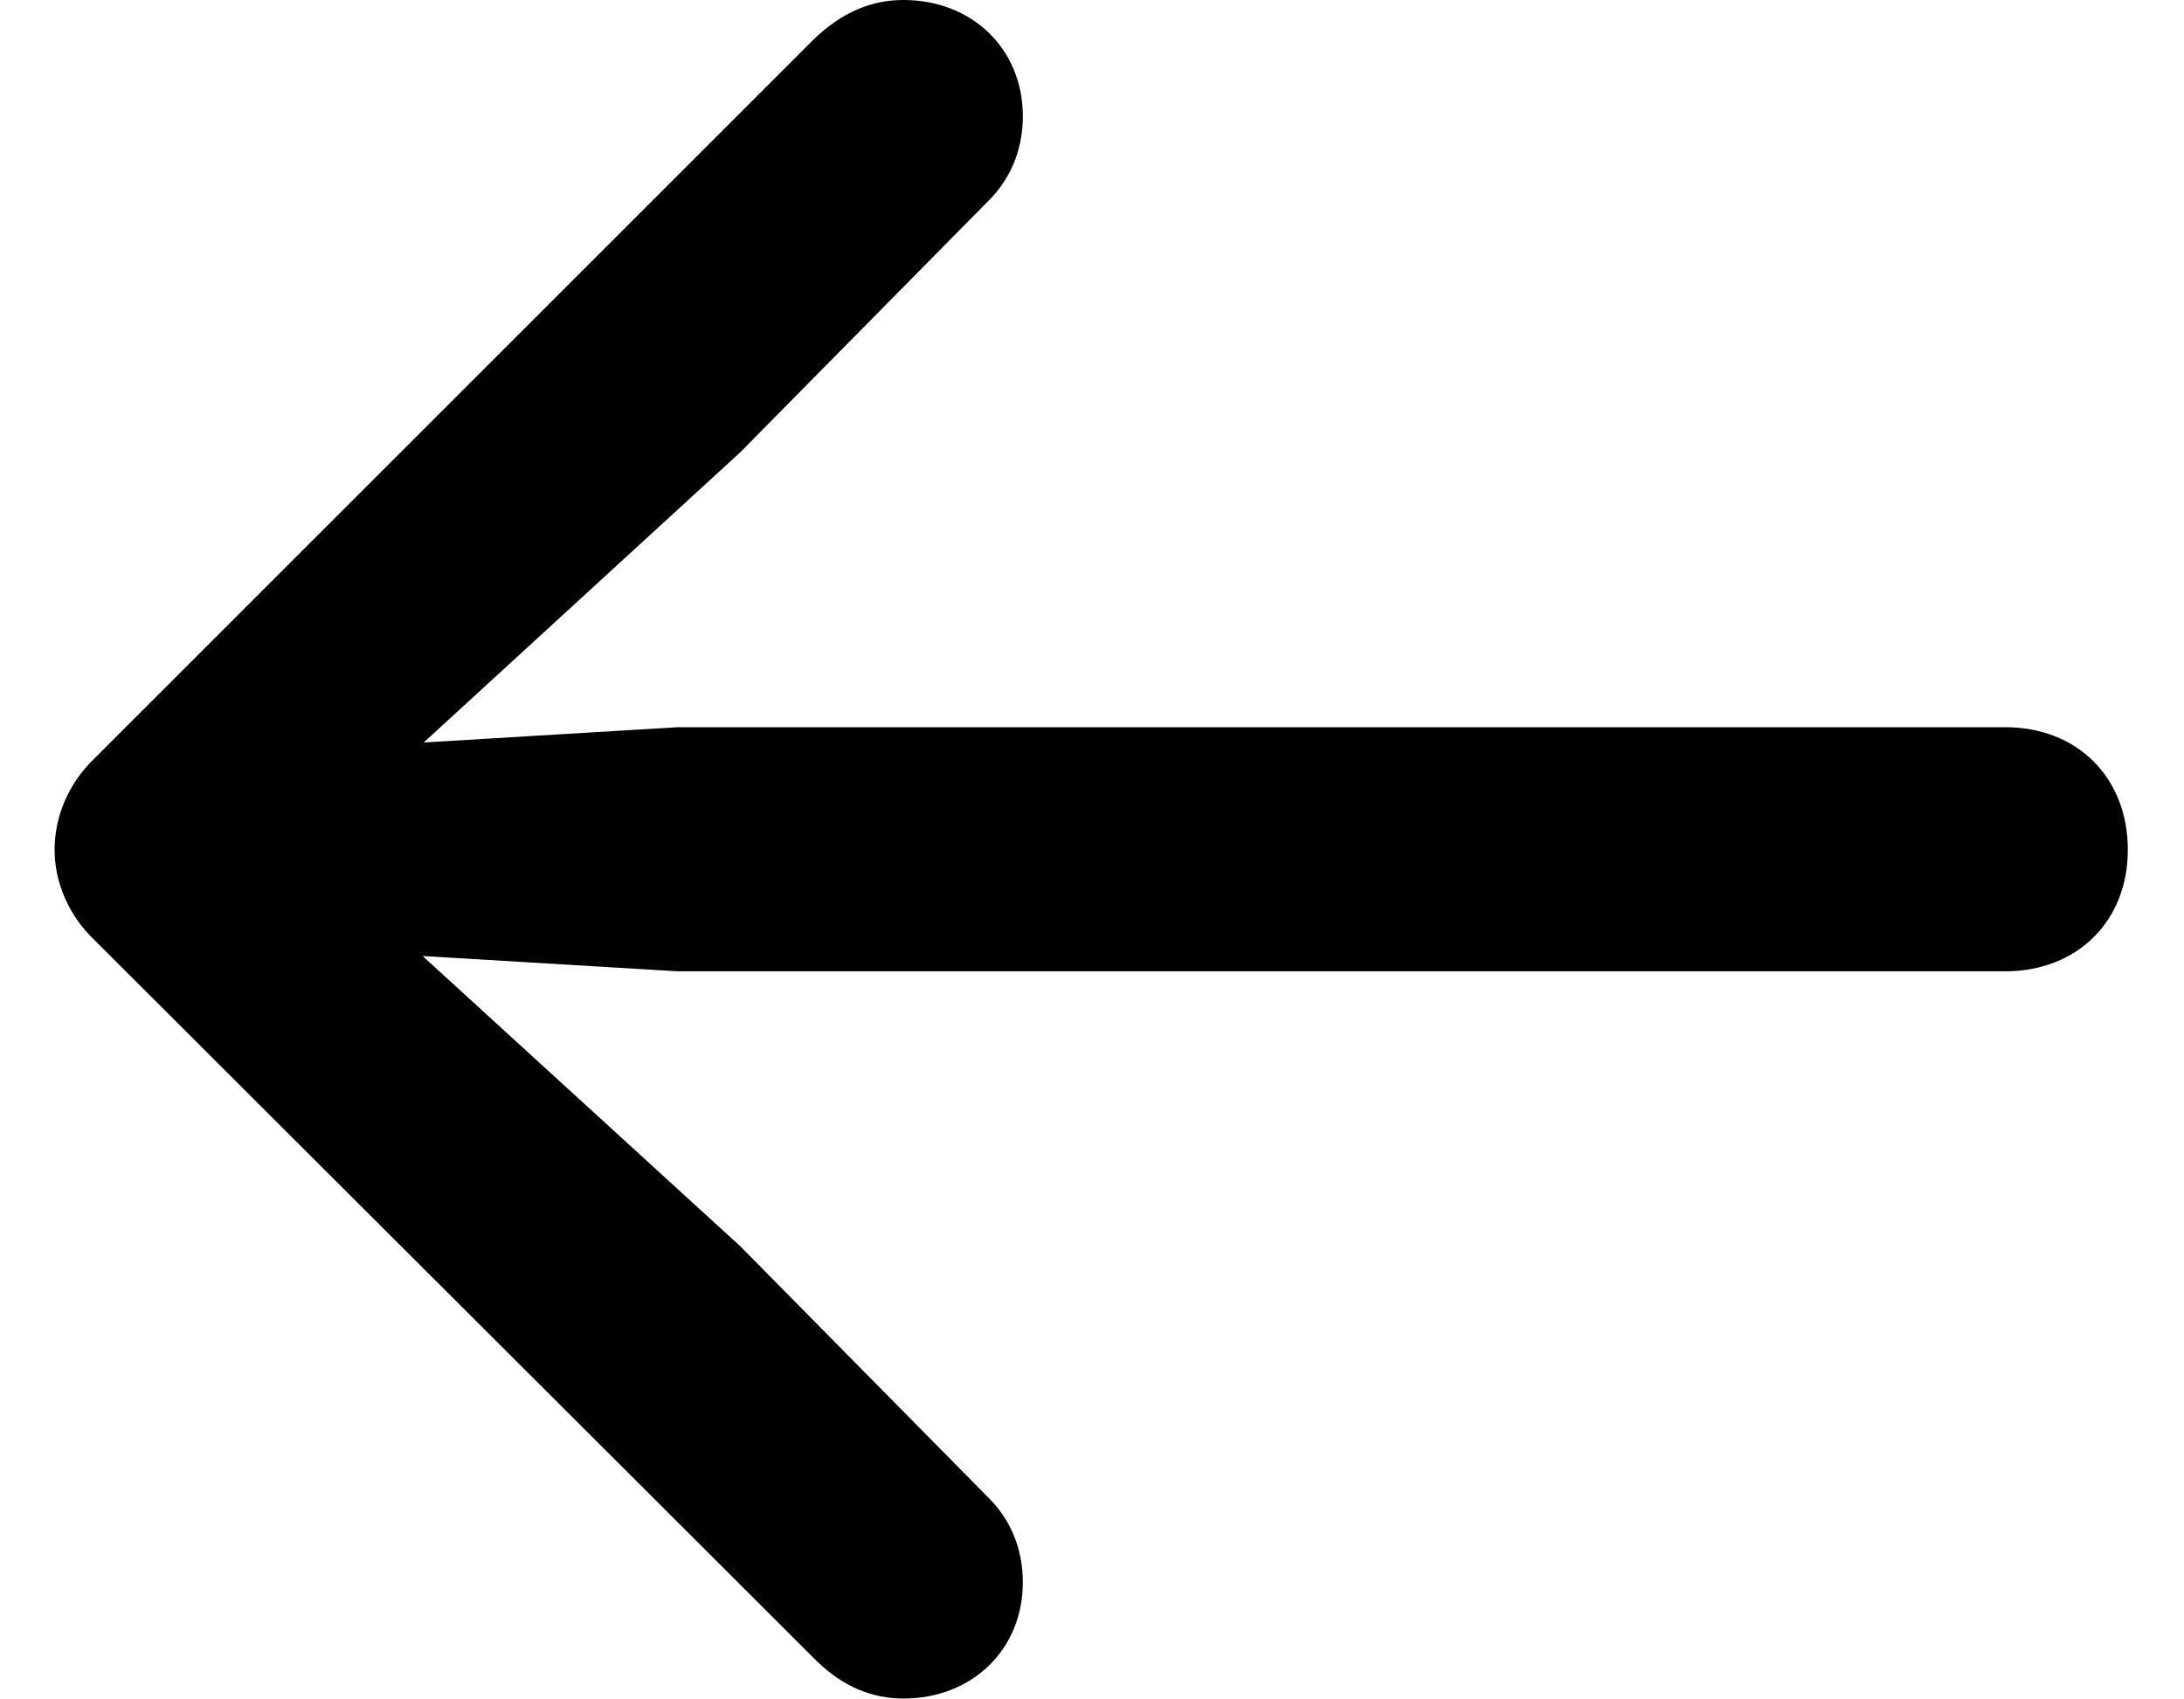
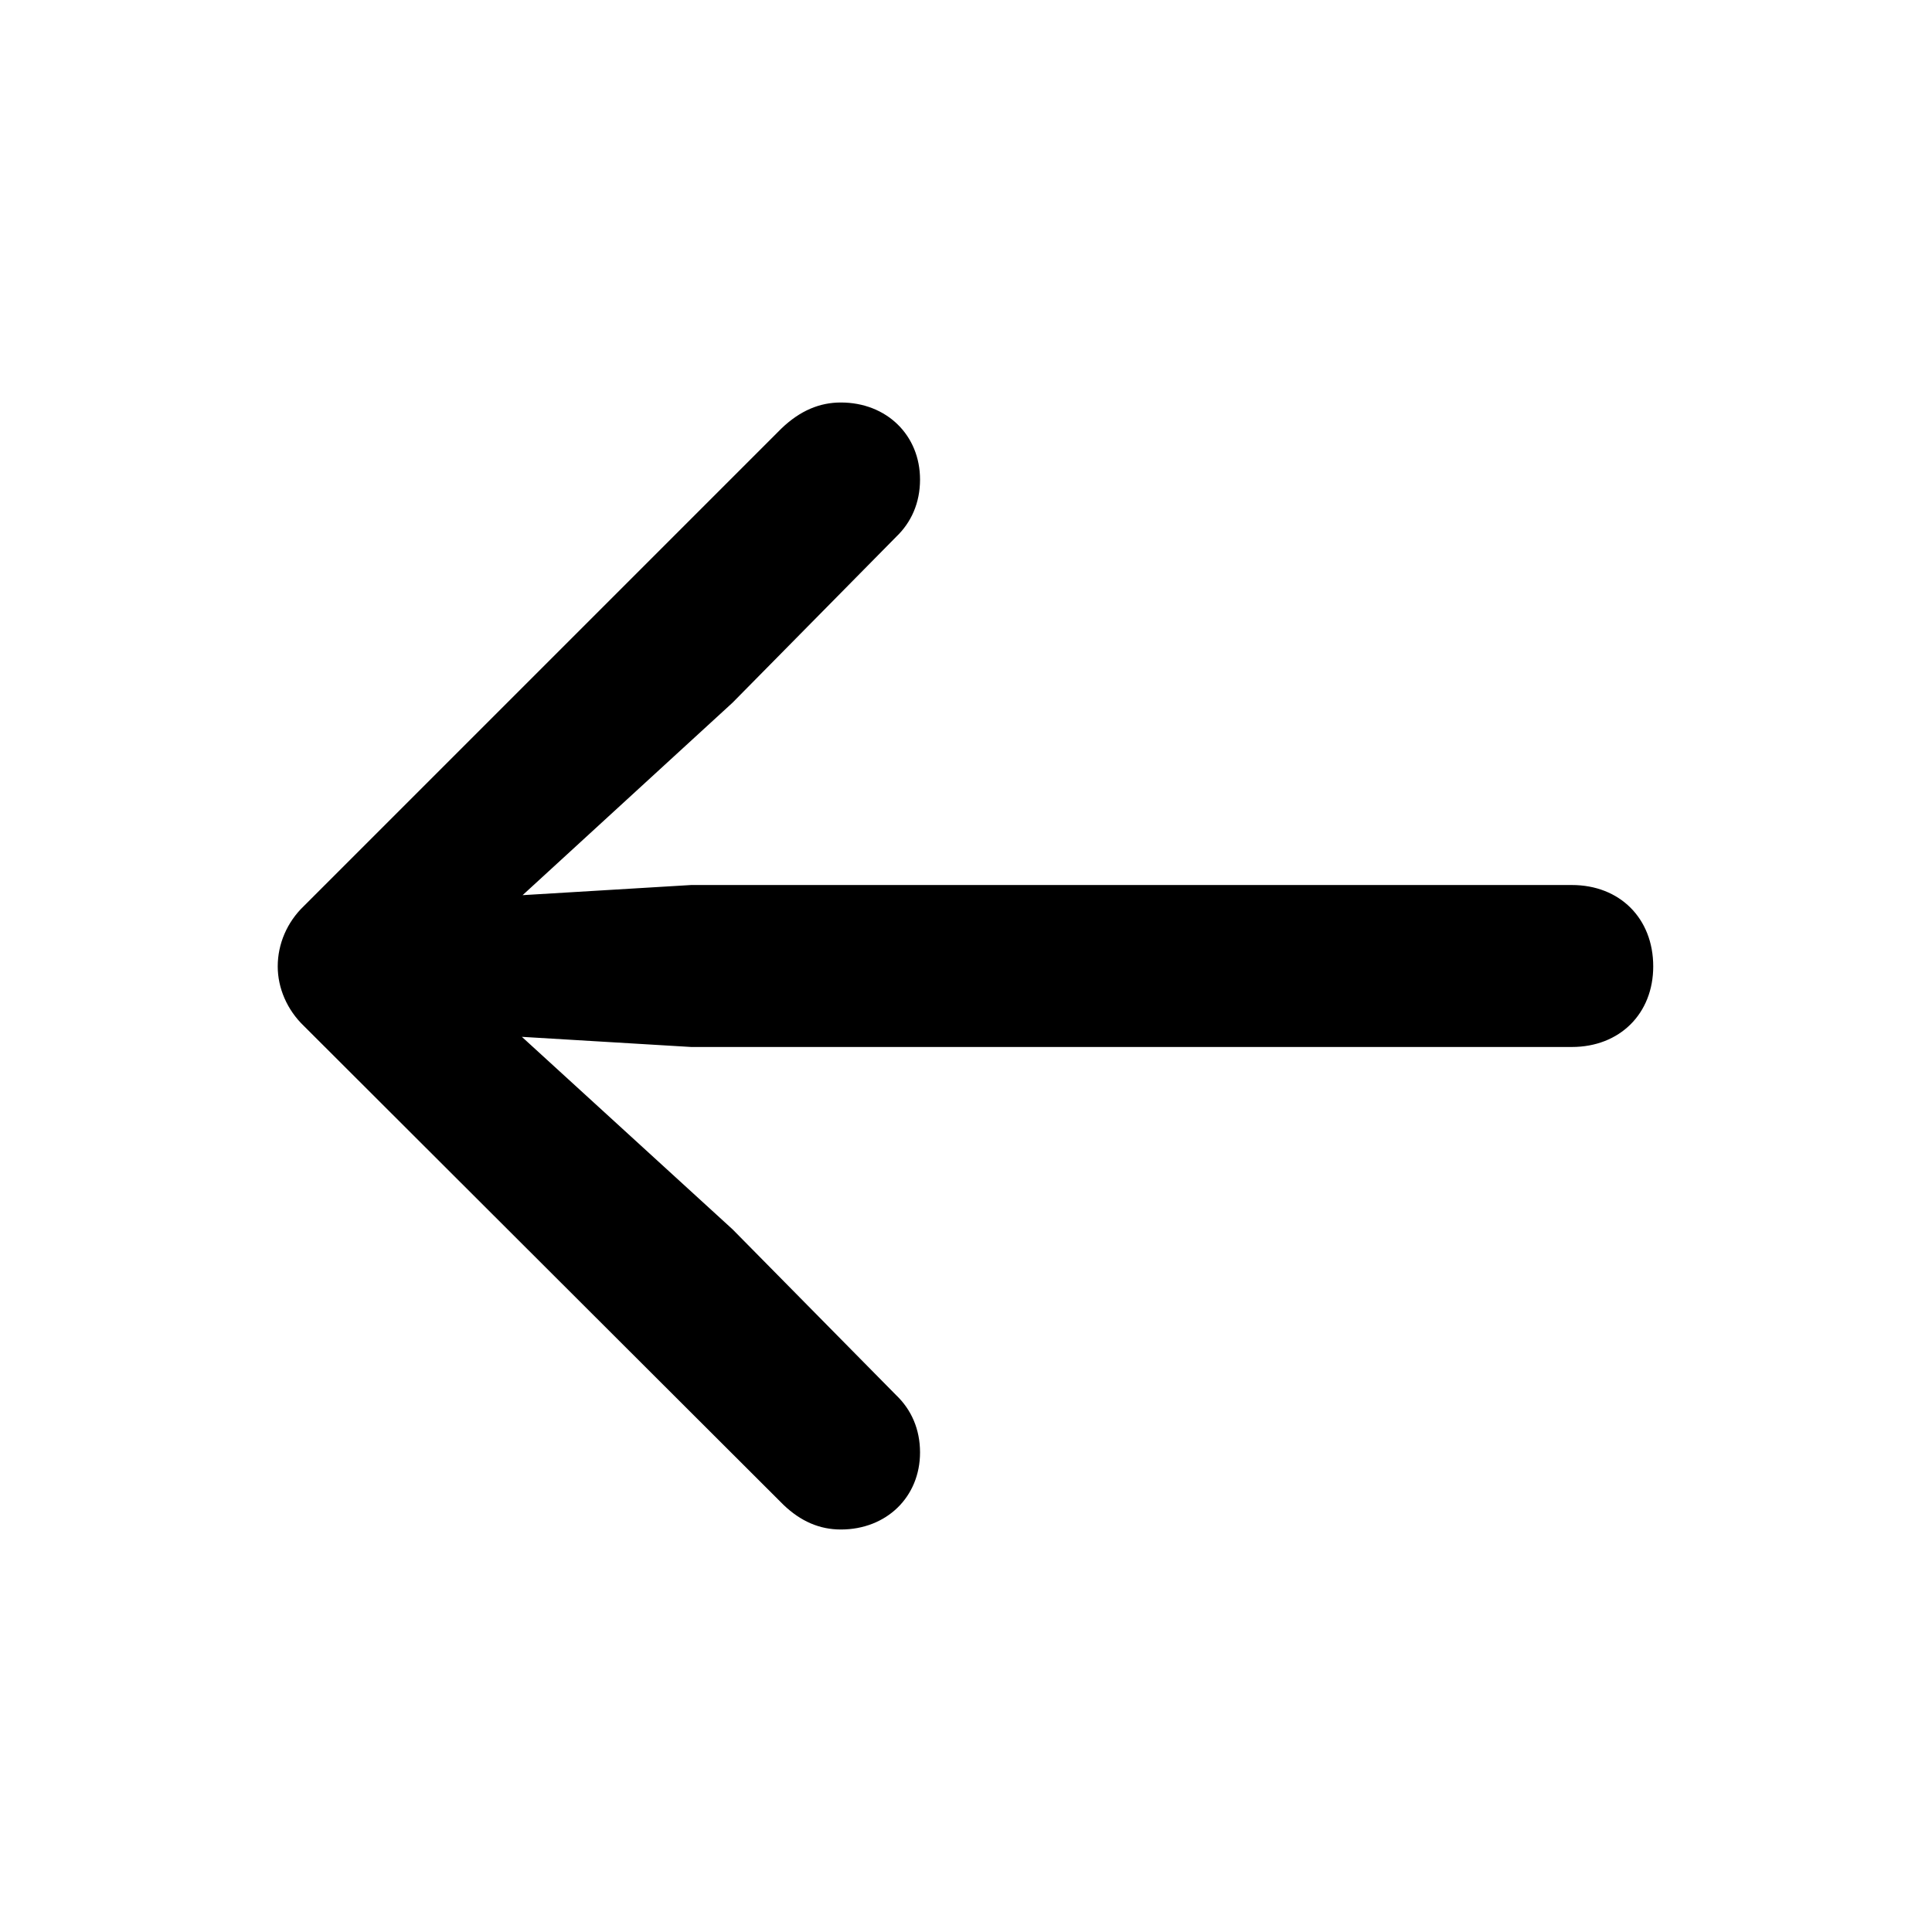
- <svg xmlns="http://www.w3.org/2000/svg" viewBox="0 0 18 14" fill="currentColor">
-   <path d="M0.45 7.005C0.45 7.275 0.568 7.546 0.775 7.745L6.733 13.693C6.949 13.901 7.184 14 7.446 14C8.014 14 8.43 13.594 8.43 13.043C8.43 12.754 8.321 12.511 8.132 12.33L6.101 10.272L3.483 7.88L5.586 8.006H16.526C17.122 8.006 17.537 7.591 17.537 7.005C17.537 6.409 17.122 5.994 16.526 5.994H5.586L3.492 6.12L6.101 3.728L8.132 1.67C8.321 1.489 8.43 1.246 8.43 0.957C8.43 0.406 8.014 0 7.446 0C7.184 0 6.94 0.099 6.706 0.325L0.775 6.255C0.568 6.454 0.45 6.725 0.45 7.005Z" fill="currentColor" />
+ <svg xmlns="http://www.w3.org/2000/svg" viewBox="0 0 24 24" fill="currentColor">
+   <path d="M3.45 12.005C3.45 12.275 3.567 12.546 3.775 12.745L9.732 18.693C9.949 18.901 10.184 19 10.445 19C11.014 19 11.429 18.594 11.429 18.043C11.429 17.754 11.321 17.511 11.131 17.33L9.101 15.272L6.483 12.88L8.586 13.006H19.526C20.122 13.006 20.537 12.591 20.537 12.005C20.537 11.409 20.122 10.994 19.526 10.994H8.586L6.492 11.12L9.101 8.728L11.131 6.67C11.321 6.489 11.429 6.246 11.429 5.957C11.429 5.406 11.014 5 10.445 5C10.184 5 9.94 5.099 9.705 5.325L3.775 11.255C3.567 11.454 3.45 11.725 3.45 12.005Z" />
</svg>
